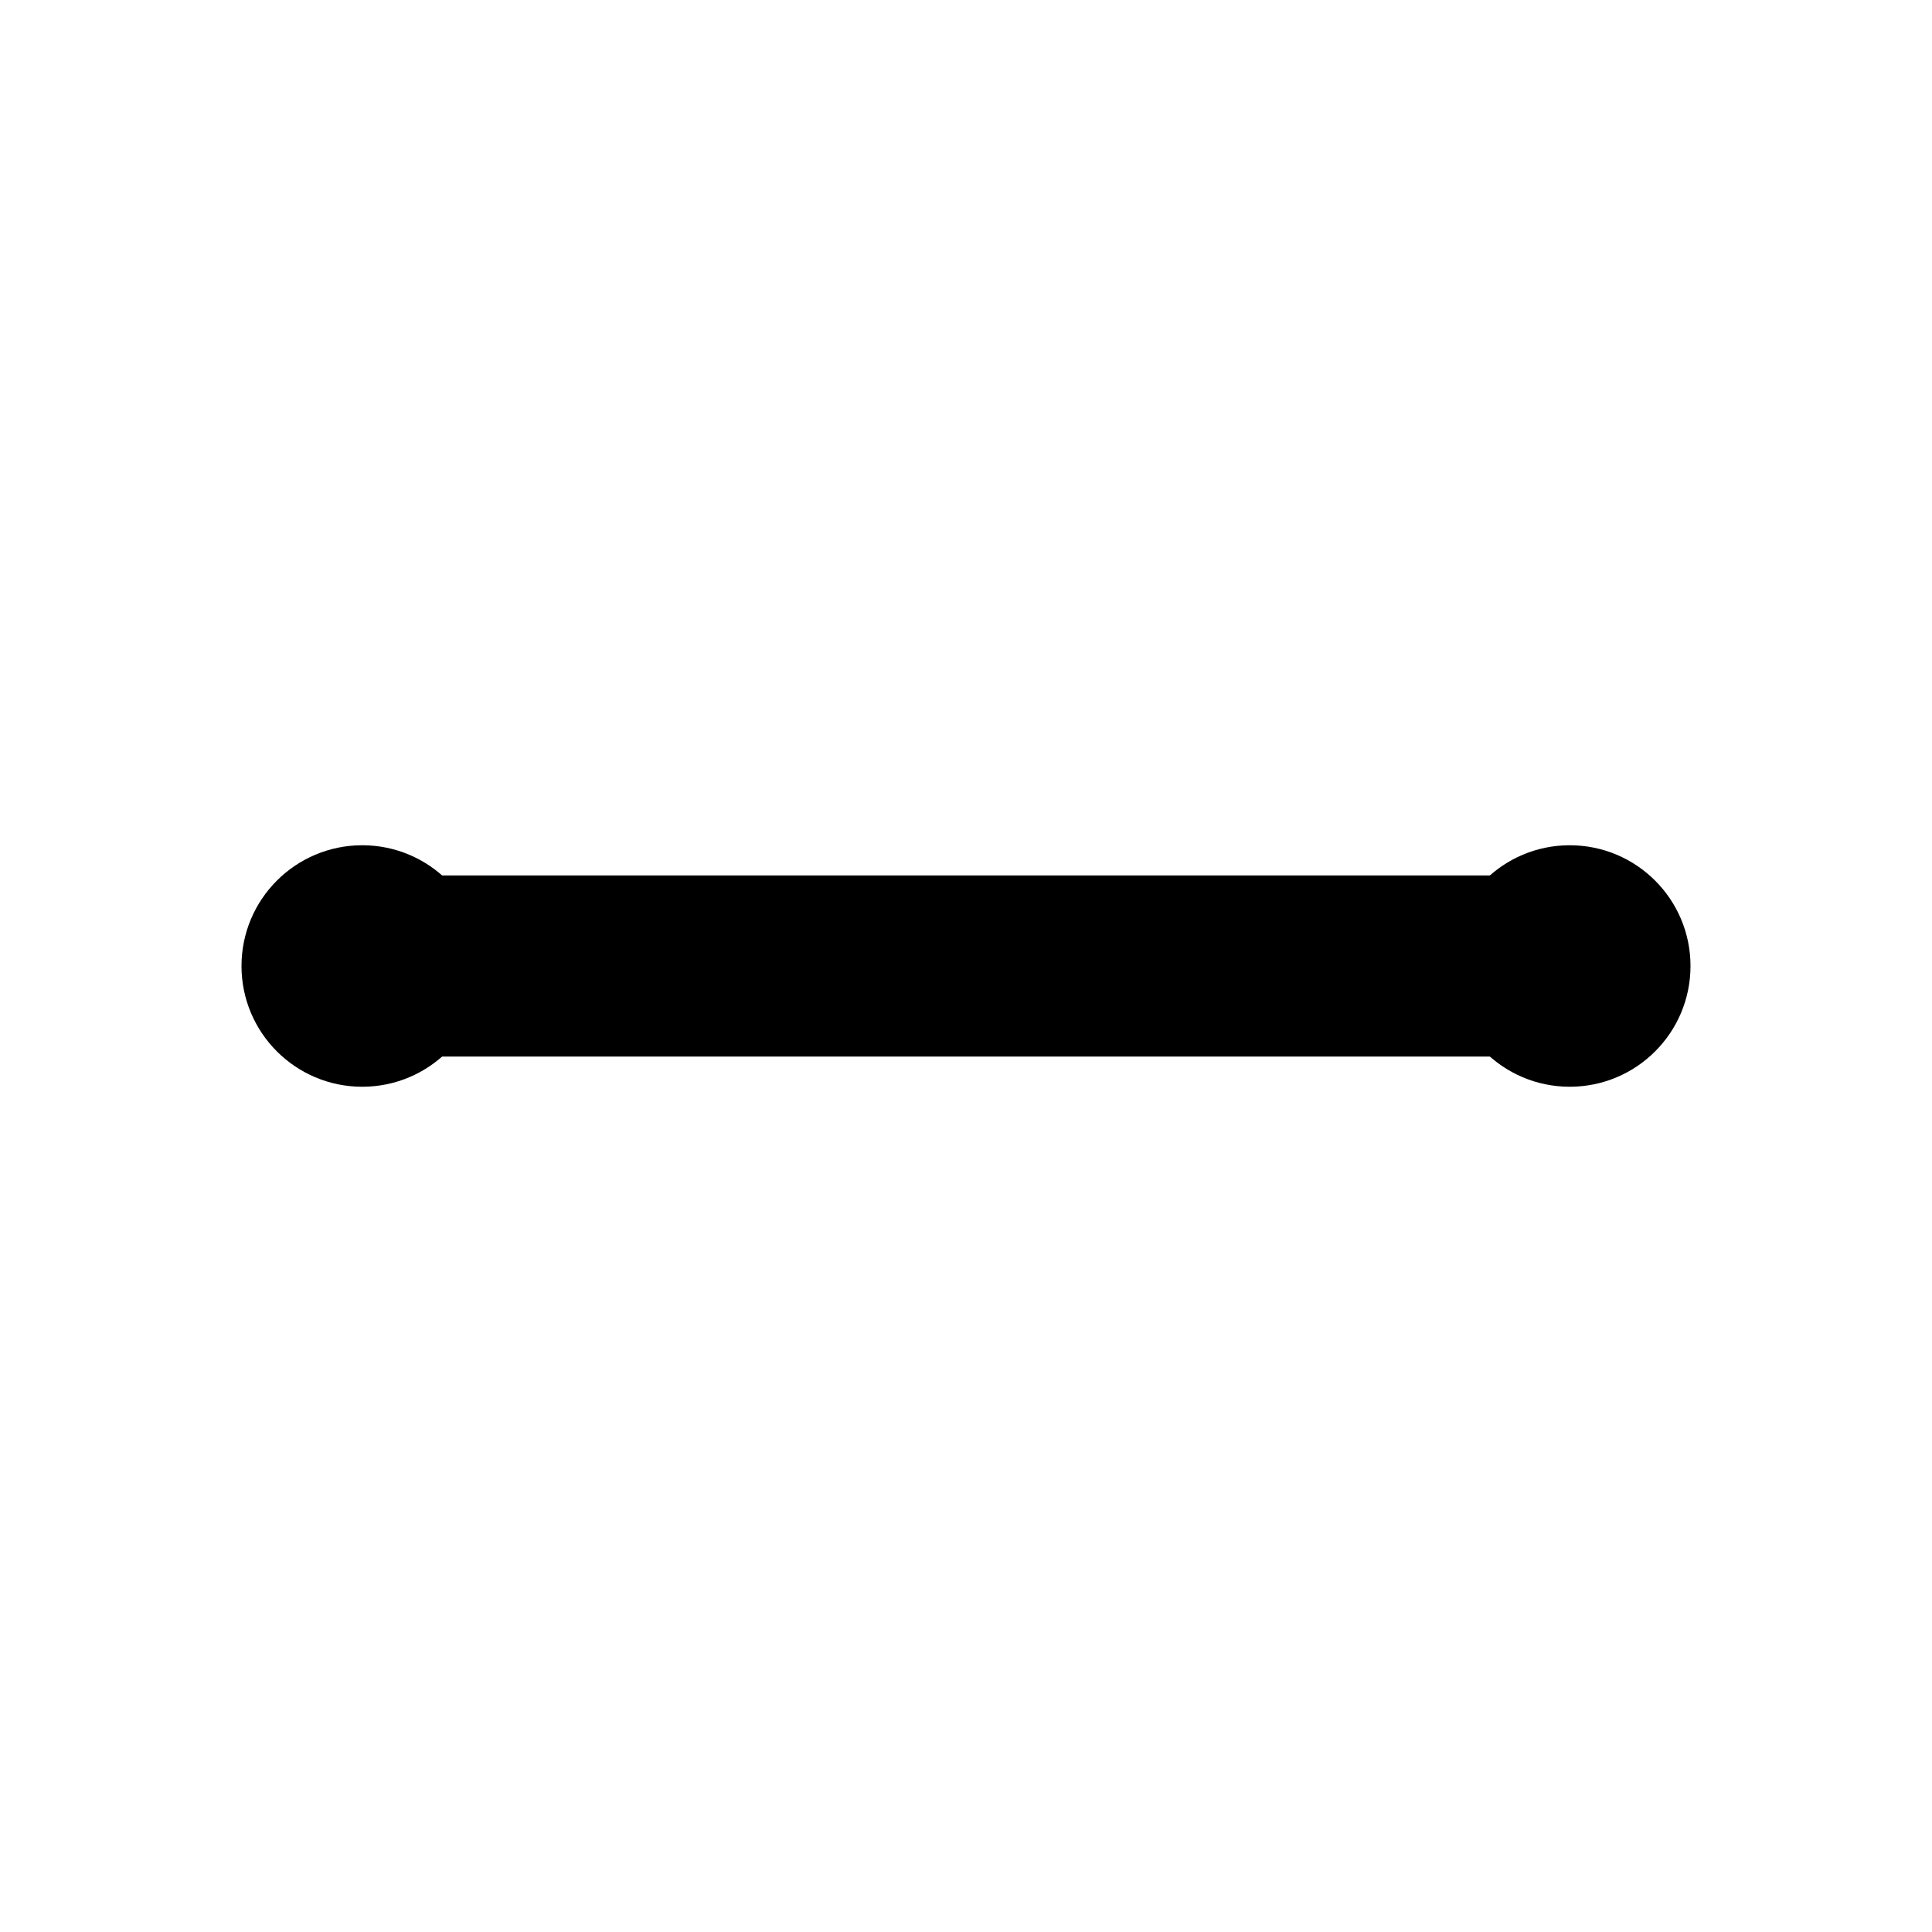
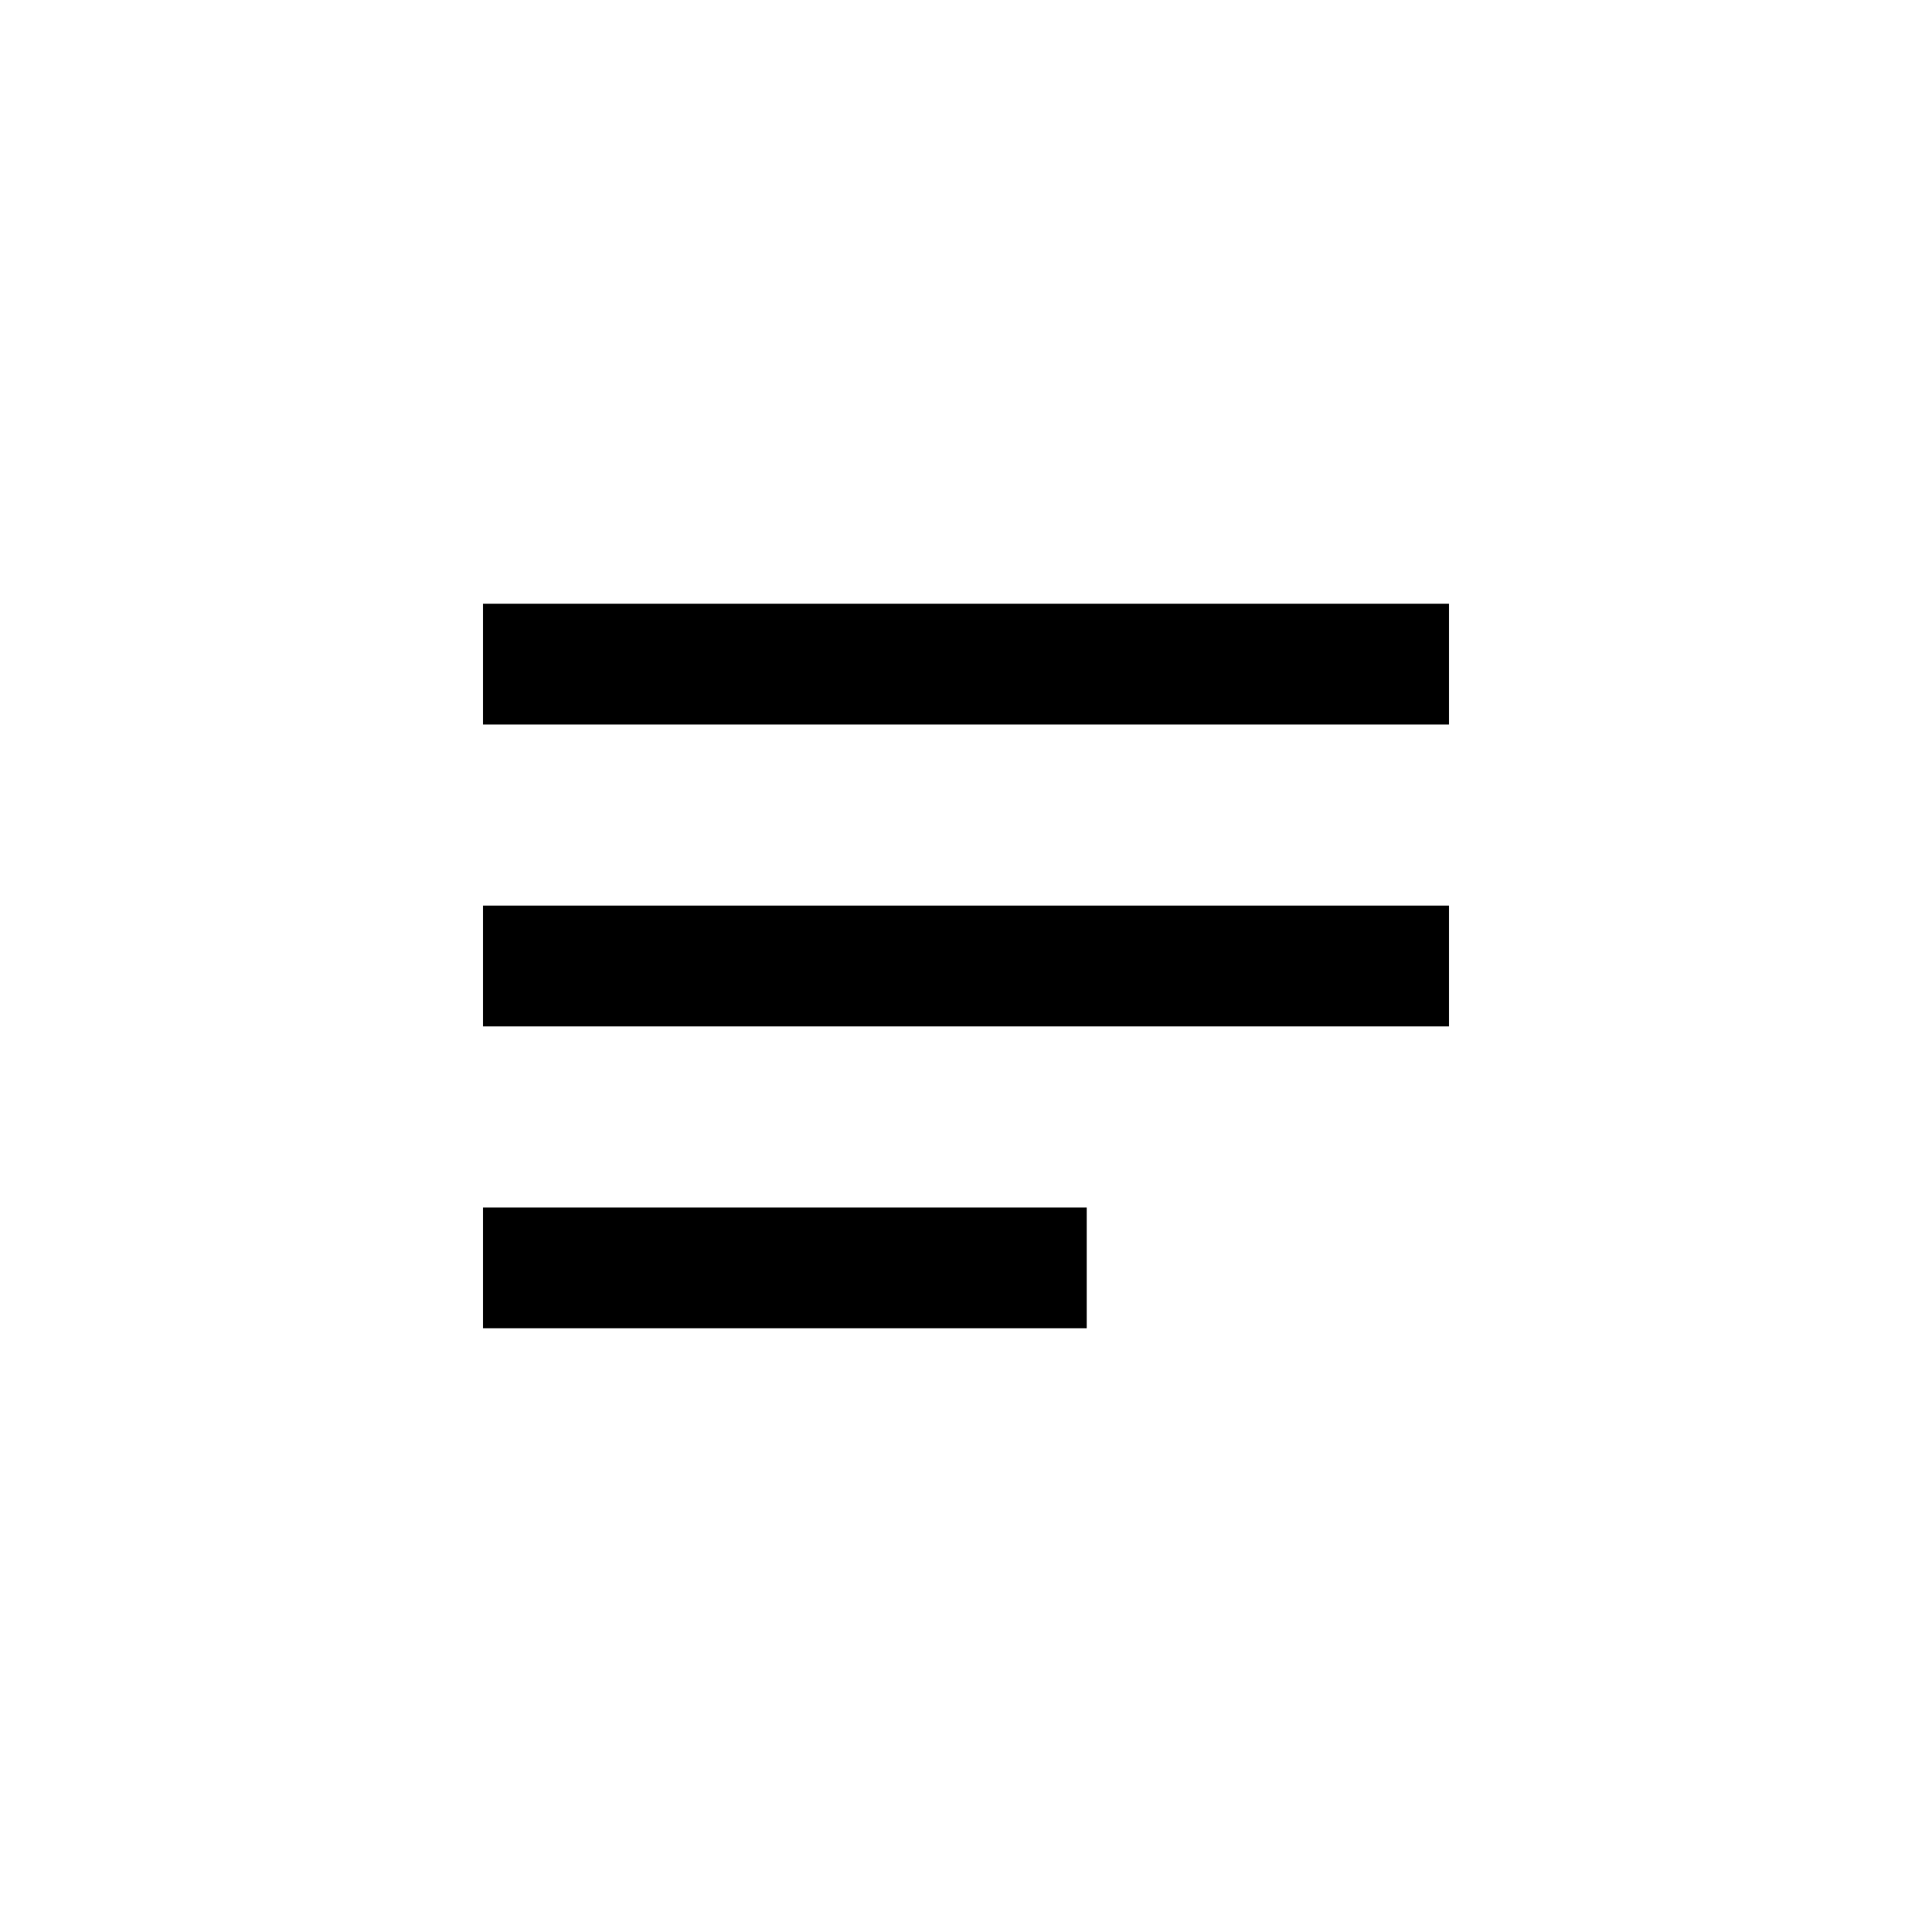
<svg xmlns="http://www.w3.org/2000/svg" width="64" height="64" viewBox="0 0 64 64">
-   <path d="M12 32 L52 32" stroke="black" stroke-width="6" />
-   <circle cx="12" cy="32" r="4" fill="black" />
-   <circle cx="52" cy="32" r="4" fill="black" />
+   <line x1="16" y1="22" x2="48" y2="22" stroke="black" stroke-width="4" />
+   <line x1="16" y1="32" x2="48" y2="32" stroke="black" stroke-width="4" />
+   <line x1="16" y1="42" x2="36" y2="42" stroke="black" stroke-width="4" />
</svg>
